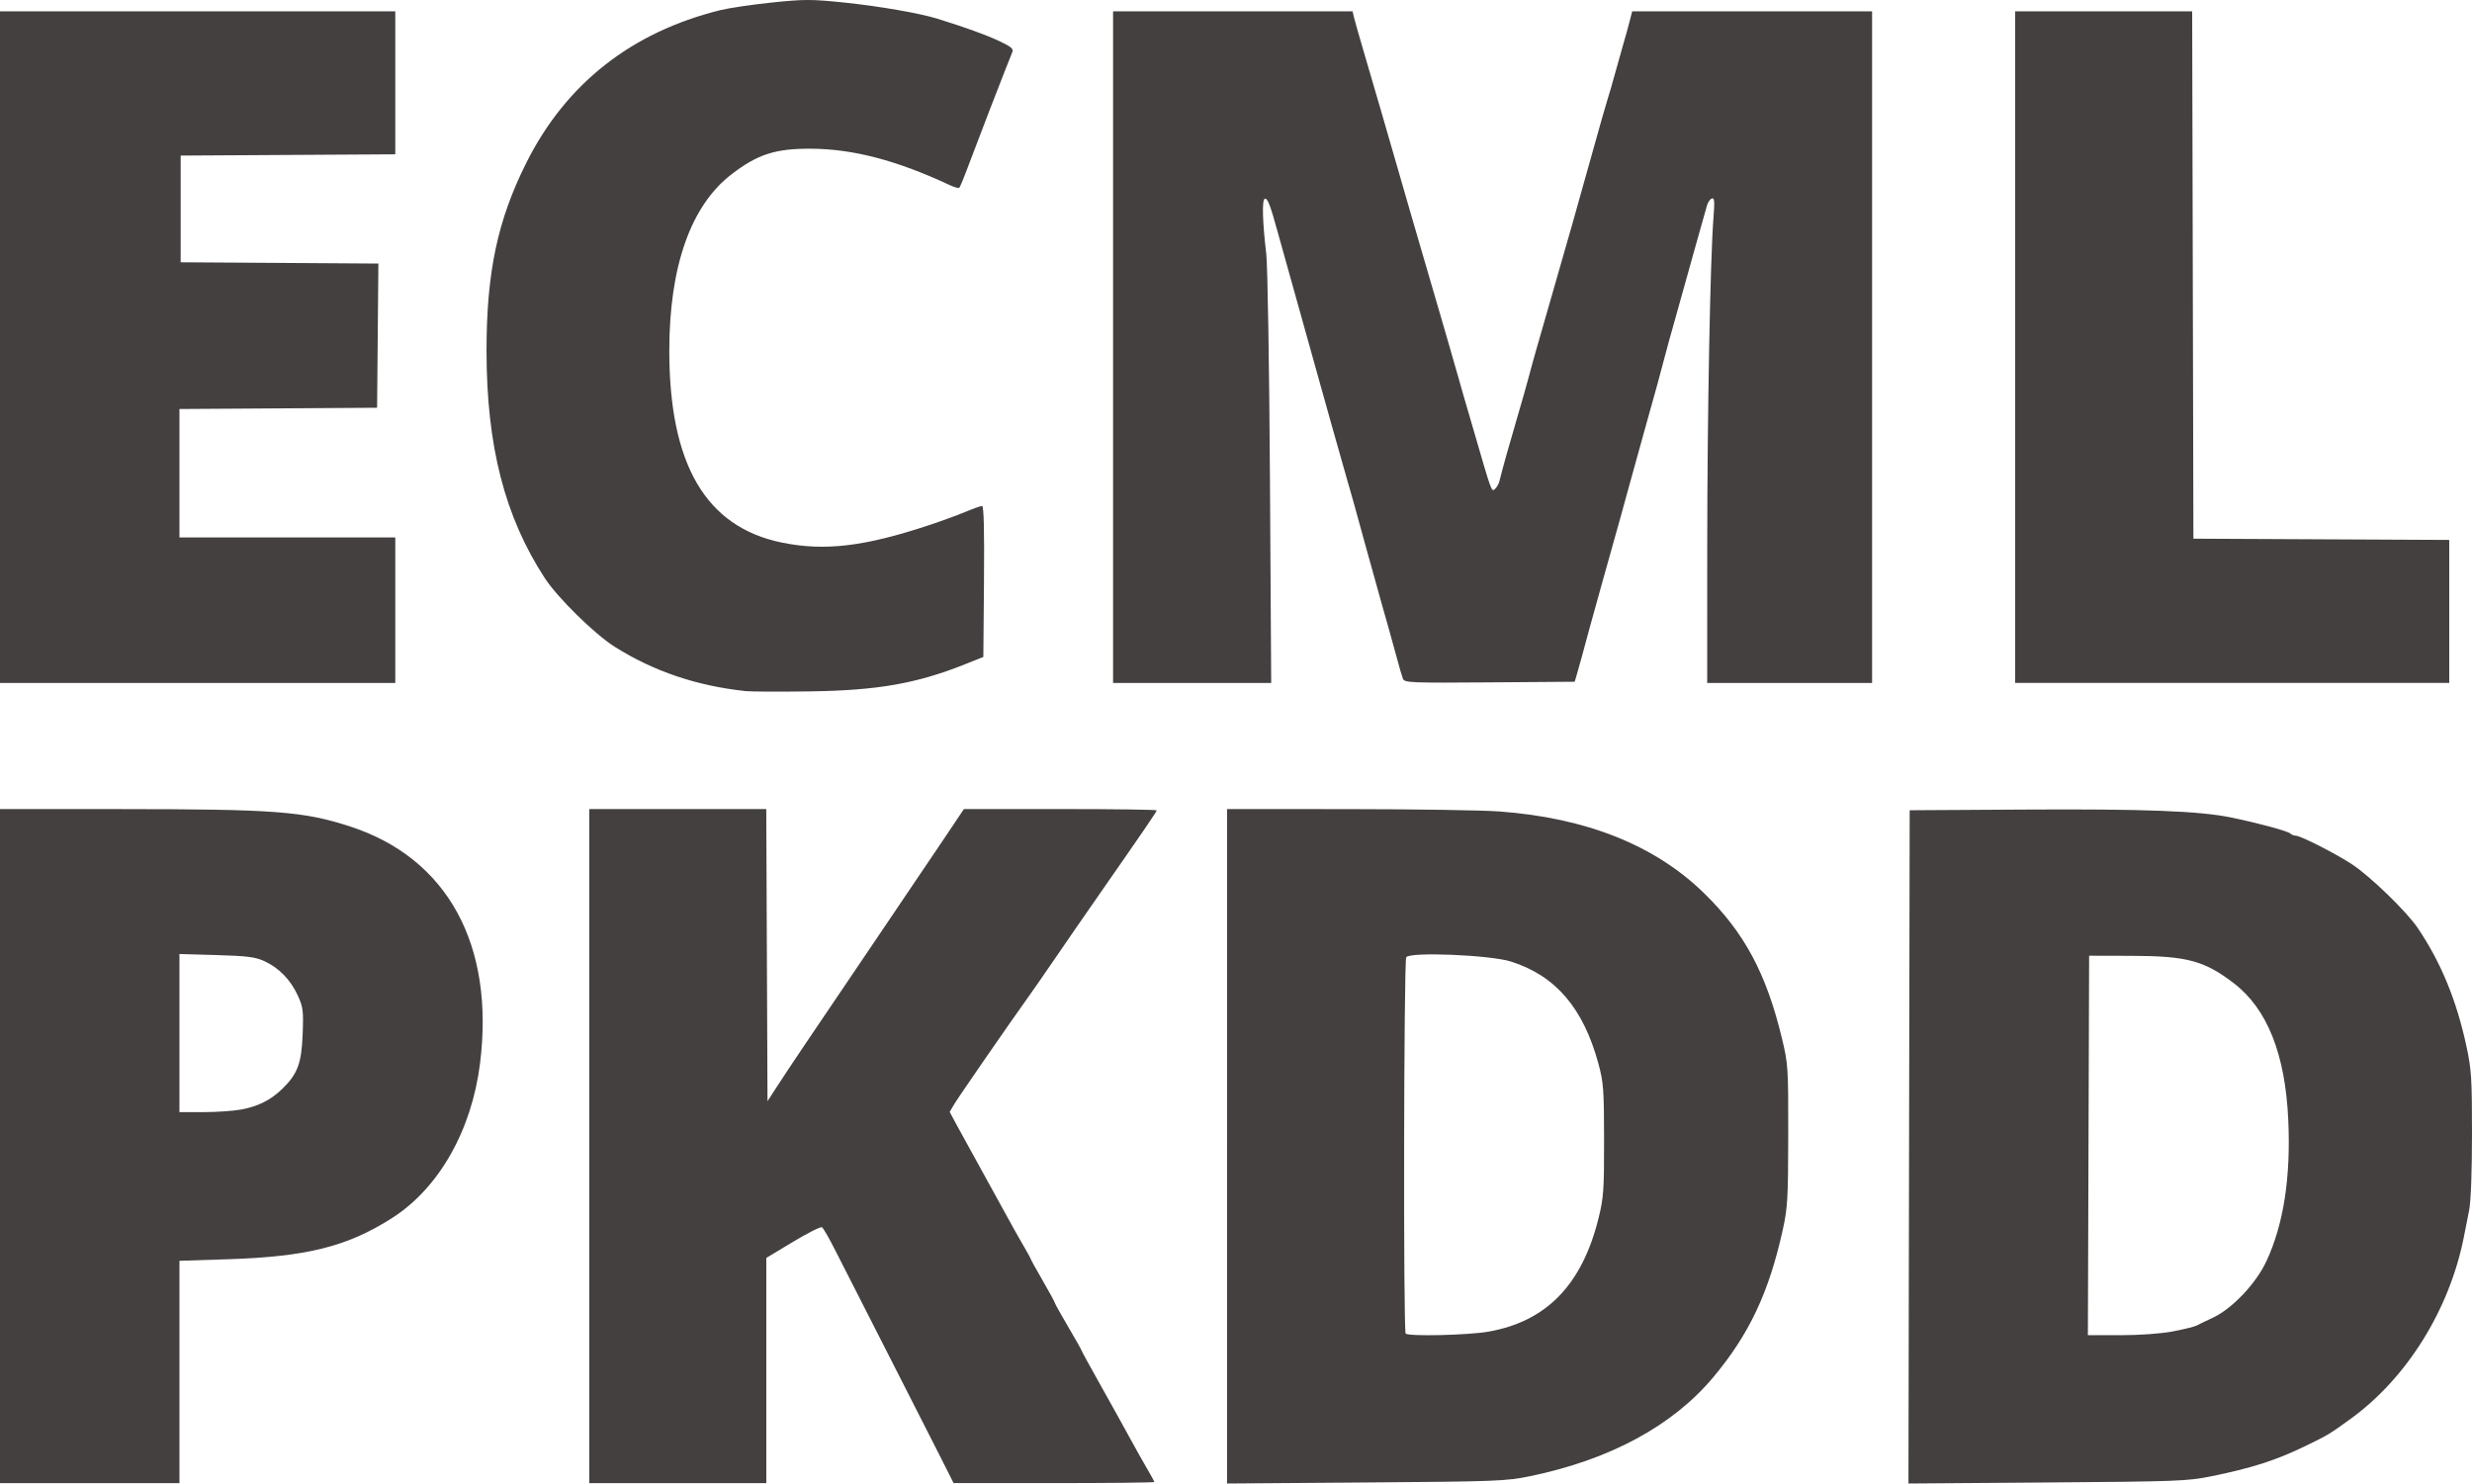
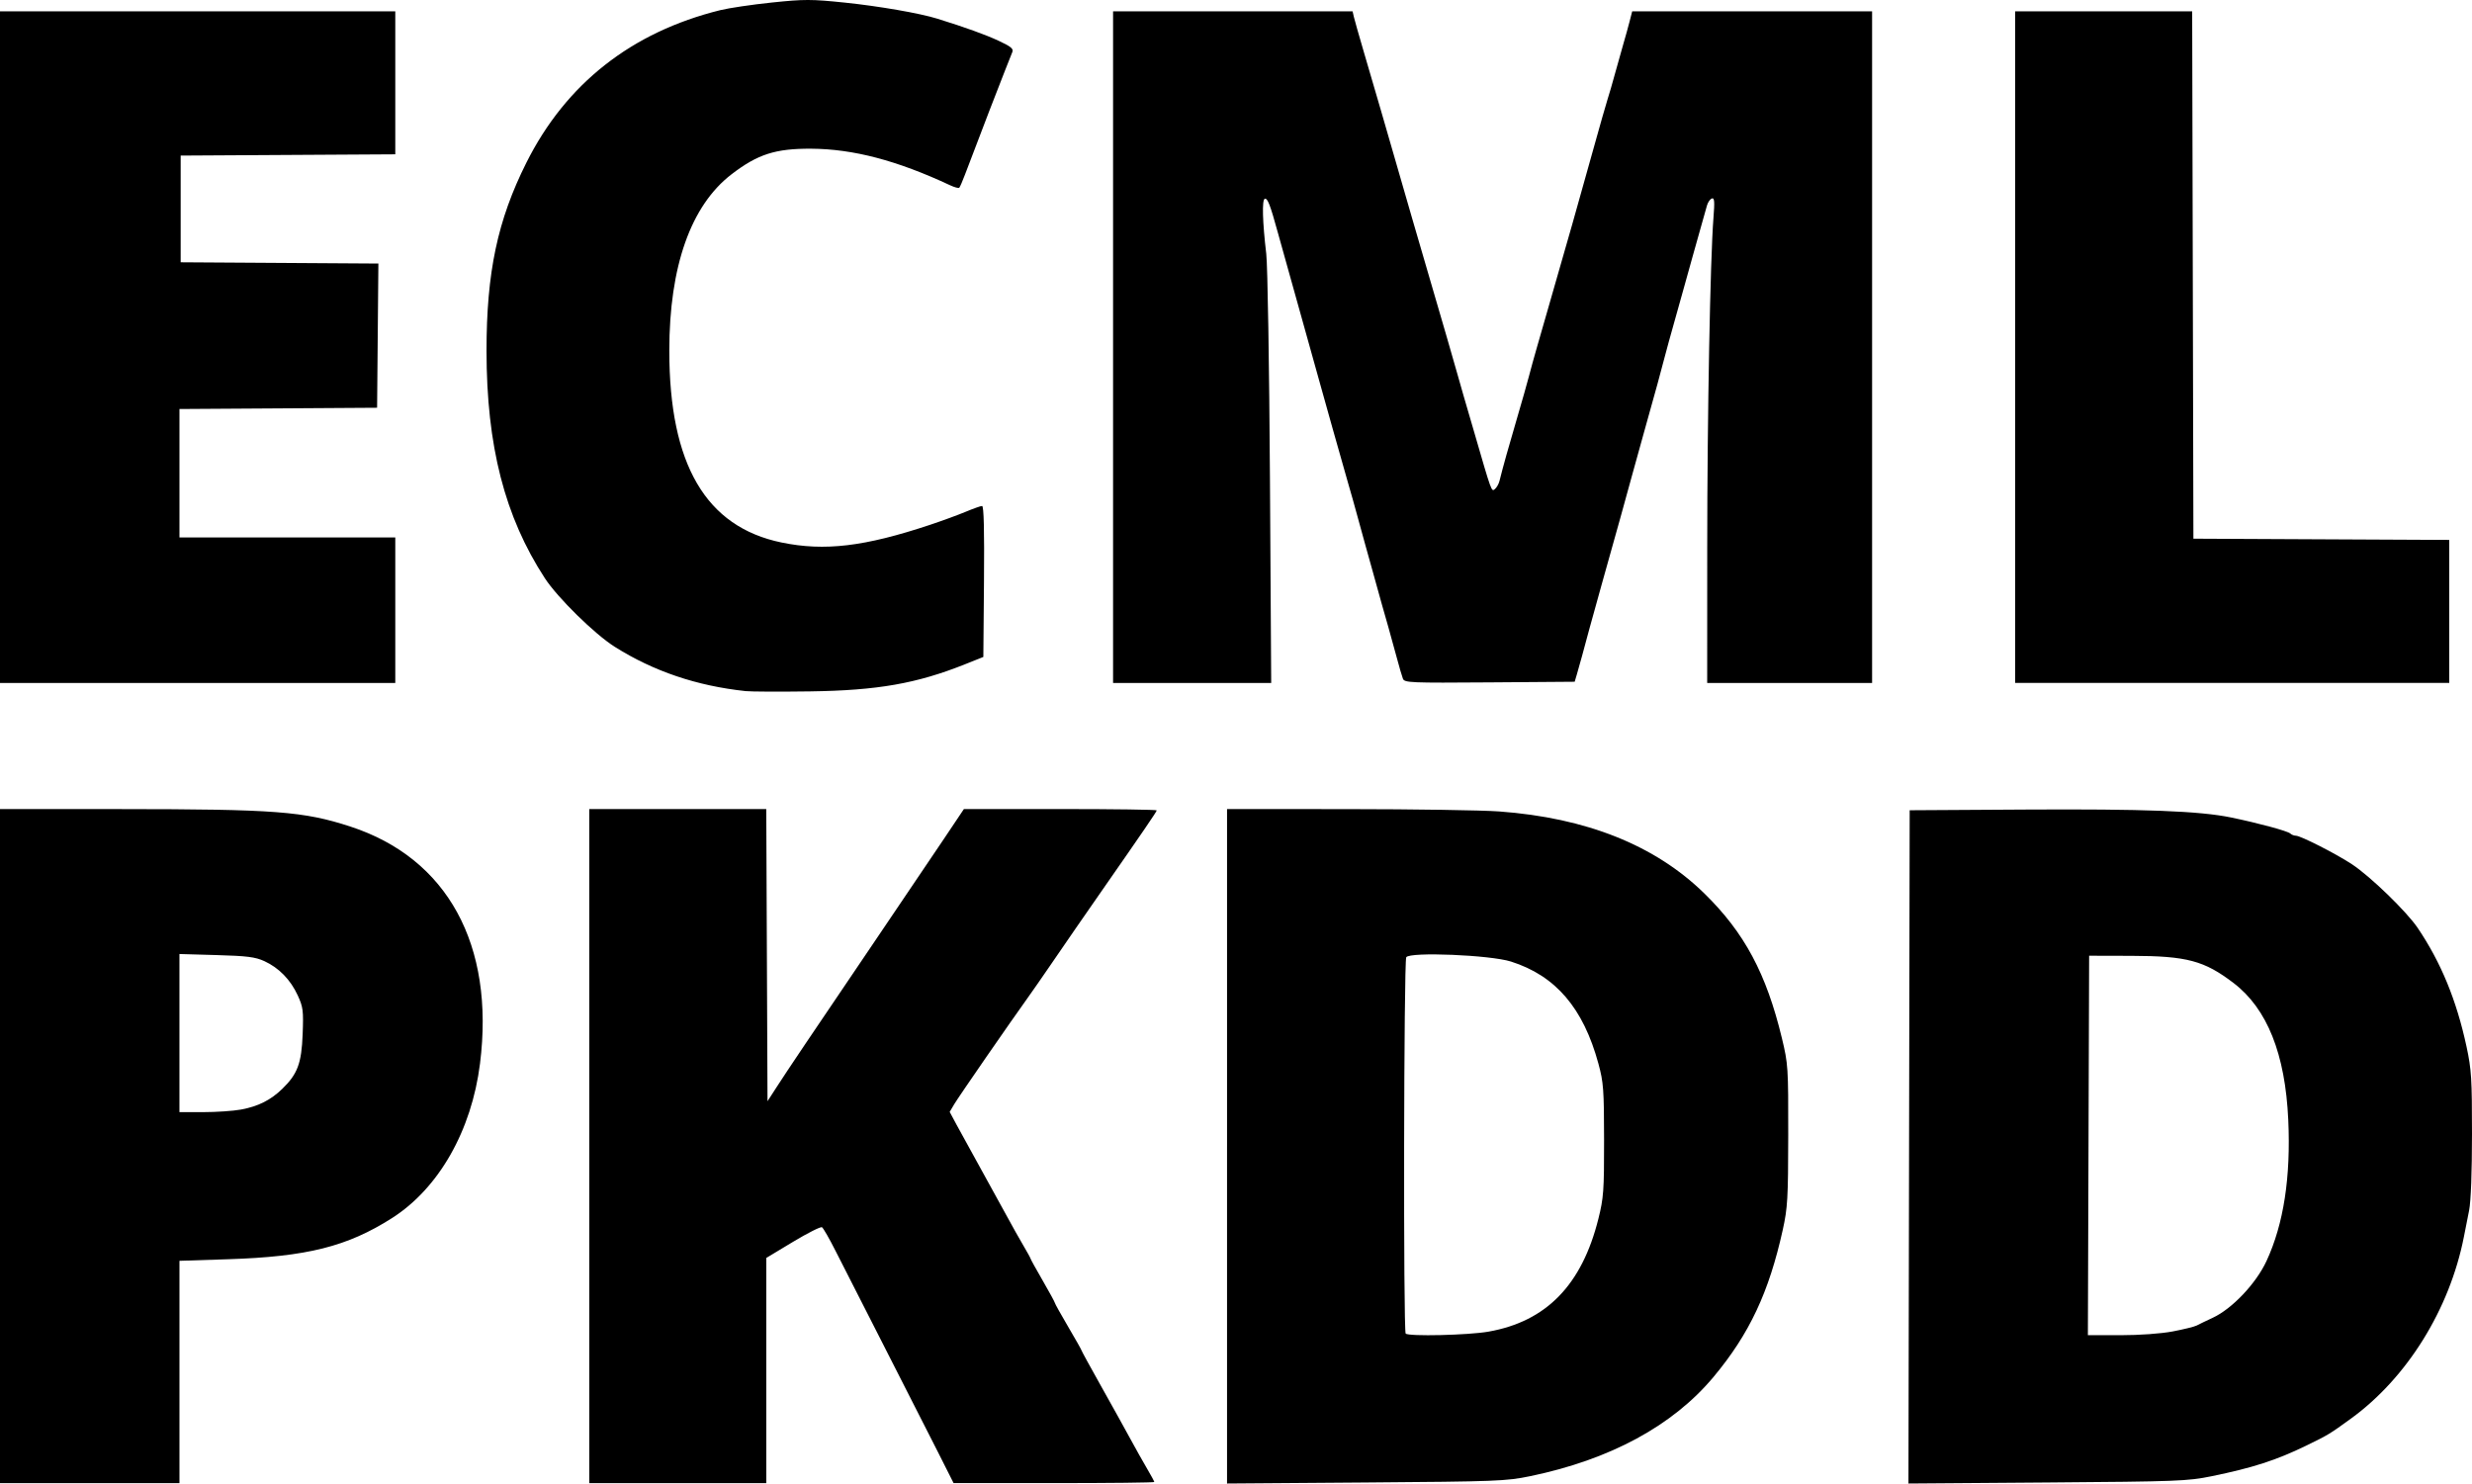
<svg xmlns="http://www.w3.org/2000/svg" viewBox="0 0 269.712 161.882" style="display: block;" version="1.1" id="svg15882">
  <defs id="defs15879" />
  <g id="layer1" transform="translate(69.3632,14.59404)">
-     <path style="fill:#444040;fill-opacity:1;stroke-width:0.265" d="M -69.363,110.466 V 73.689 l 13.163,0.006 c 16.866,0.008 19.968,0.244 25.069,1.907 10.591,3.452 15.764,12.913 14.141,25.859 -0.918,7.323 -4.502,13.614 -9.607,16.866 -4.873,3.104 -9.277,4.21 -17.862,4.487 l -5.324,0.172 v 12.129 12.129 h -9.79 -9.79 z m 26.305,-3.987 c 1.867,-0.345 3.229,-1.029 4.493,-2.257 1.67,-1.622 2.103,-2.783 2.224,-5.972 0.098,-2.567 0.049,-2.953 -0.541,-4.233 -0.787,-1.71 -2.049,-3.004 -3.642,-3.733 -0.988,-0.452 -1.877,-0.565 -5.226,-0.66 l -4.035,-0.115 v 8.627 8.627 h 2.597 c 1.428,0 3.286,-0.127 4.128,-0.283 z m 37.989,3.987 V 73.689 h 9.655 9.655 l 0.068,15.941 0.068,15.941 1.026,-1.587 c 1.205,-1.864 3.556,-5.359 10.771,-16.007 2.909,-4.293 6.266,-9.264 7.46,-11.046 l 2.171,-3.241 h 10.519 c 5.785,0 10.519,0.065 10.519,0.145 0,0.131 -1.442,2.241 -6.229,9.115 -2.068,2.97 -3.223,4.643 -5.298,7.673 -0.946,1.382 -2.063,2.99 -2.482,3.572 -1.935,2.691 -7.632,10.937 -8.08,11.695 l -0.5,0.847 0.751,1.402 c 0.413,0.771 1.619,2.964 2.68,4.874 1.061,1.909 2.352,4.254 2.868,5.21 0.516,0.957 1.297,2.347 1.735,3.089 0.438,0.742 0.796,1.395 0.796,1.449 0,0.055 0.595,1.131 1.323,2.39 0.728,1.26 1.323,2.353 1.323,2.428 0,0.076 0.655,1.25 1.455,2.61 0.8,1.36 1.455,2.519 1.455,2.576 0,0.057 0.964,1.82 2.143,3.917 1.178,2.098 2.605,4.668 3.17,5.711 0.565,1.044 1.387,2.507 1.826,3.253 0.439,0.745 0.799,1.409 0.799,1.476 0,0.066 -4.927,0.121 -10.949,0.121 H 34.68 l -1.7,-3.373 c -0.935,-1.855 -3.555,-7.005 -5.821,-11.443 -2.267,-4.438 -4.674,-9.166 -5.35,-10.506 -0.676,-1.34 -1.345,-2.508 -1.487,-2.596 -0.142,-0.088 -1.567,0.629 -3.167,1.594 l -2.909,1.753 v 12.286 12.286 H 4.588 -5.069 Z m 69.585,0.022 V 73.689 l 13.163,0.008 c 7.24,0.004 14.67,0.118 16.513,0.253 9.536,0.698 17.027,3.69 22.4,8.948 4.369,4.275 6.763,8.742 8.462,15.794 0.678,2.811 0.701,3.173 0.691,10.583 -0.009,6.915 -0.068,7.934 -0.594,10.319 -1.506,6.826 -3.65,11.386 -7.551,16.058 -4.446,5.327 -11.278,9.026 -20.012,10.835 -2.619,0.542 -3.648,0.582 -17.926,0.688 l -15.147,0.113 v -36.799 z m 28.522,20.228 c 6.312,-1.111 10.191,-5.093 11.993,-12.313 0.57,-2.285 0.627,-3.067 0.621,-8.599 -0.006,-5.523 -0.063,-6.293 -0.618,-8.334 -1.651,-6.07 -4.664,-9.588 -9.537,-11.138 -2.262,-0.719 -11.042,-1.081 -11.429,-0.471 -0.267,0.421 -0.328,40.8 -0.062,41.066 0.329,0.329 6.824,0.178 9.031,-0.211 z m 45.891,-20.162 0.067,-36.733 12.568,-0.075 c 12.989,-0.077 19.067,0.156 22.49,0.862 3.003,0.62 6.187,1.481 6.469,1.751 0.138,0.132 0.412,0.24 0.609,0.24 0.516,0 4.371,1.962 6.116,3.113 2.006,1.323 5.957,5.148 7.17,6.942 2.543,3.76 4.241,7.886 5.334,12.965 0.533,2.475 0.598,3.514 0.597,9.525 0,4.127 -0.122,7.363 -0.314,8.334 -0.172,0.873 -0.431,2.183 -0.575,2.91 -1.562,7.91 -6.202,15.375 -12.318,19.816 -2.335,1.696 -2.479,1.782 -4.887,2.954 -3.261,1.587 -5.819,2.413 -10.319,3.335 -2.607,0.534 -3.713,0.576 -17.926,0.682 l -15.148,0.113 z m 28.774,20.137 c 1.196,-0.227 2.37,-0.517 2.609,-0.645 0.239,-0.128 1.027,-0.508 1.751,-0.844 2.122,-0.986 4.731,-3.743 5.869,-6.202 1.869,-4.038 2.655,-9.149 2.369,-15.405 -0.328,-7.178 -2.301,-12.12 -5.956,-14.913 -3.208,-2.451 -5.106,-2.958 -11.14,-2.974 l -4.63,-0.012 -0.068,20.704 -0.068,20.704 h 3.544 c 2.104,0 4.428,-0.168 5.719,-0.412 z M 11.996,60.821 C 6.657,60.25 1.945,58.655 -2.291,55.986 -4.475,54.61 -8.523,50.637 -9.913,48.506 -14.296,41.788 -16.278,34.059 -16.28,23.683 c -0.001,-8.566 1.2,-14.237 4.344,-20.517 4.317,-8.623 11.465,-14.25 21.154,-16.651 0.946,-0.234 3.482,-0.61 5.637,-0.834 3.544,-0.369 4.301,-0.368 7.949,0.009 3.726,0.385 8.188,1.16 10.095,1.753 3.072,0.955 5.258,1.744 6.703,2.417 1.341,0.625 1.638,0.871 1.486,1.229 -0.168,0.396 -1.109,2.801 -2.504,6.401 -0.58,1.498 -2.025,5.281 -2.665,6.979 -0.267,0.71 -0.546,1.35 -0.62,1.424 -0.073,0.073 -0.525,-0.049 -1.003,-0.273 C 28.509,2.914 23.741,1.66 19.14,1.633 15.244,1.61 13.307,2.232 10.456,4.422 6.006,7.839 3.662,14.483 3.662,23.677 c 0,12.414 3.986,19.223 12.253,20.929 4.69,0.968 9.046,0.449 16.19,-1.929 1.31,-0.436 3.062,-1.078 3.895,-1.426 0.832,-0.348 1.638,-0.634 1.79,-0.634 0.188,0 0.254,2.644 0.206,8.238 l -0.07,8.238 -1.984,0.792 c -5.297,2.115 -9.565,2.863 -16.933,2.966 -3.274,0.046 -6.429,0.032 -7.011,-0.03 z M -69.363,23.286 v -36.645 h 21.564 21.564 v 7.802 7.802 l -11.708,0.069 -11.708,0.069 V 8.205 14.026 l 10.786,0.069 10.786,0.069 -0.07,7.868 -0.07,7.868 -10.782,0.069 -10.782,0.069 v 7.008 7.008 h 11.774 11.774 v 7.938 7.938 h -21.564 -21.564 z m 121.444,0 v -36.645 h 13.066 13.066 l 0.136,0.595 c 0.075,0.327 0.565,2.054 1.089,3.836 1.248,4.243 2.736,9.355 3.255,11.179 0.749,2.633 2.779,9.615 5.79,19.91 0.521,1.783 1.06,3.658 1.196,4.167 0.137,0.509 0.424,1.521 0.64,2.249 0.215,0.728 0.736,2.514 1.158,3.969 1.916,6.615 1.889,6.54 2.261,6.23 0.195,-0.161 0.419,-0.558 0.5,-0.881 0.38,-1.526 1.01,-3.779 1.902,-6.805 0.536,-1.819 1.128,-3.903 1.315,-4.63 0.187,-0.728 0.582,-2.156 0.877,-3.175 0.295,-1.019 0.86,-2.983 1.255,-4.366 0.842,-2.946 1.722,-6.017 2.599,-9.062 0.346,-1.201 1.306,-4.624 2.135,-7.607 0.829,-2.983 1.609,-5.722 1.734,-6.085 0.125,-0.364 0.487,-1.614 0.805,-2.778 0.318,-1.164 0.737,-2.652 0.93,-3.307 0.194,-0.655 0.483,-1.697 0.642,-2.315 l 0.289,-1.124 h 13.087 13.087 V 23.286 59.931 h -8.996 -8.996 l 0.004,-14.751 c 0.004,-14.417 0.329,-31.59 0.681,-36.017 0.141,-1.773 0.107,-2.193 -0.172,-2.1 -0.192,0.064 -0.432,0.406 -0.535,0.761 -0.102,0.355 -0.369,1.3 -0.592,2.1 -0.223,0.8 -0.659,2.348 -0.968,3.44 -0.309,1.091 -0.724,2.58 -0.922,3.307 -0.198,0.728 -0.681,2.454 -1.074,3.836 -0.393,1.382 -0.867,3.109 -1.055,3.836 -0.453,1.756 -0.917,3.446 -2.252,8.202 -0.613,2.183 -1.207,4.326 -1.321,4.763 -0.256,0.985 -2.019,7.316 -3.314,11.906 -0.534,1.892 -1.137,4.065 -1.34,4.829 -0.549,2.064 -1.098,4.066 -1.363,4.961 l -0.235,0.794 -9.278,0.07 C 84.515,59.933 83.877,59.906 83.705,59.471 83.604,59.215 83.3,58.171 83.029,57.153 82.759,56.134 82.348,54.646 82.117,53.845 81.667,52.291 81.155,50.468 80.538,48.223 80.328,47.459 79.905,45.941 79.597,44.85 79.29,43.758 78.88,42.27 78.687,41.542 78.494,40.815 78.041,39.207 77.68,37.97 77.32,36.733 76.577,34.114 76.029,32.15 75.481,30.185 74.814,27.804 74.547,26.858 74.279,25.912 73.515,23.174 72.848,20.772 72.182,18.371 71.417,15.633 71.147,14.687 70.878,13.741 70.396,12.015 70.076,10.851 69.218,7.728 68.936,6.996 68.629,7.1 c -0.313,0.106 -0.246,2.537 0.165,6 0.148,1.244 0.328,12.207 0.403,24.54 l 0.136,22.291 H 60.706 52.081 Z m 98.425,0 v -36.645 h 9.656 9.656 l 0.067,28.773 0.067,28.773 13.957,0.068 13.957,0.068 v 7.803 7.803 h -23.68 -23.68 z" id="path15973" />
+     <path fill="currentColor" style="fill-opacity:1;stroke-width:0.265" d="M -69.363,110.466 V 73.689 l 13.163,0.006 c 16.866,0.008 19.968,0.244 25.069,1.907 10.591,3.452 15.764,12.913 14.141,25.859 -0.918,7.323 -4.502,13.614 -9.607,16.866 -4.873,3.104 -9.277,4.21 -17.862,4.487 l -5.324,0.172 v 12.129 12.129 h -9.79 -9.79 z m 26.305,-3.987 c 1.867,-0.345 3.229,-1.029 4.493,-2.257 1.67,-1.622 2.103,-2.783 2.224,-5.972 0.098,-2.567 0.049,-2.953 -0.541,-4.233 -0.787,-1.71 -2.049,-3.004 -3.642,-3.733 -0.988,-0.452 -1.877,-0.565 -5.226,-0.66 l -4.035,-0.115 v 8.627 8.627 h 2.597 c 1.428,0 3.286,-0.127 4.128,-0.283 z m 37.989,3.987 V 73.689 h 9.655 9.655 l 0.068,15.941 0.068,15.941 1.026,-1.587 c 1.205,-1.864 3.556,-5.359 10.771,-16.007 2.909,-4.293 6.266,-9.264 7.46,-11.046 l 2.171,-3.241 h 10.519 c 5.785,0 10.519,0.065 10.519,0.145 0,0.131 -1.442,2.241 -6.229,9.115 -2.068,2.97 -3.223,4.643 -5.298,7.673 -0.946,1.382 -2.063,2.99 -2.482,3.572 -1.935,2.691 -7.632,10.937 -8.08,11.695 l -0.5,0.847 0.751,1.402 c 0.413,0.771 1.619,2.964 2.68,4.874 1.061,1.909 2.352,4.254 2.868,5.21 0.516,0.957 1.297,2.347 1.735,3.089 0.438,0.742 0.796,1.395 0.796,1.449 0,0.055 0.595,1.131 1.323,2.39 0.728,1.26 1.323,2.353 1.323,2.428 0,0.076 0.655,1.25 1.455,2.61 0.8,1.36 1.455,2.519 1.455,2.576 0,0.057 0.964,1.82 2.143,3.917 1.178,2.098 2.605,4.668 3.17,5.711 0.565,1.044 1.387,2.507 1.826,3.253 0.439,0.745 0.799,1.409 0.799,1.476 0,0.066 -4.927,0.121 -10.949,0.121 H 34.68 l -1.7,-3.373 c -0.935,-1.855 -3.555,-7.005 -5.821,-11.443 -2.267,-4.438 -4.674,-9.166 -5.35,-10.506 -0.676,-1.34 -1.345,-2.508 -1.487,-2.596 -0.142,-0.088 -1.567,0.629 -3.167,1.594 l -2.909,1.753 v 12.286 12.286 H 4.588 -5.069 Z m 69.585,0.022 V 73.689 l 13.163,0.008 c 7.24,0.004 14.67,0.118 16.513,0.253 9.536,0.698 17.027,3.69 22.4,8.948 4.369,4.275 6.763,8.742 8.462,15.794 0.678,2.811 0.701,3.173 0.691,10.583 -0.009,6.915 -0.068,7.934 -0.594,10.319 -1.506,6.826 -3.65,11.386 -7.551,16.058 -4.446,5.327 -11.278,9.026 -20.012,10.835 -2.619,0.542 -3.648,0.582 -17.926,0.688 l -15.147,0.113 v -36.799 z m 28.522,20.228 c 6.312,-1.111 10.191,-5.093 11.993,-12.313 0.57,-2.285 0.627,-3.067 0.621,-8.599 -0.006,-5.523 -0.063,-6.293 -0.618,-8.334 -1.651,-6.07 -4.664,-9.588 -9.537,-11.138 -2.262,-0.719 -11.042,-1.081 -11.429,-0.471 -0.267,0.421 -0.328,40.8 -0.062,41.066 0.329,0.329 6.824,0.178 9.031,-0.211 z m 45.891,-20.162 0.067,-36.733 12.568,-0.075 c 12.989,-0.077 19.067,0.156 22.49,0.862 3.003,0.62 6.187,1.481 6.469,1.751 0.138,0.132 0.412,0.24 0.609,0.24 0.516,0 4.371,1.962 6.116,3.113 2.006,1.323 5.957,5.148 7.17,6.942 2.543,3.76 4.241,7.886 5.334,12.965 0.533,2.475 0.598,3.514 0.597,9.525 0,4.127 -0.122,7.363 -0.314,8.334 -0.172,0.873 -0.431,2.183 -0.575,2.91 -1.562,7.91 -6.202,15.375 -12.318,19.816 -2.335,1.696 -2.479,1.782 -4.887,2.954 -3.261,1.587 -5.819,2.413 -10.319,3.335 -2.607,0.534 -3.713,0.576 -17.926,0.682 l -15.148,0.113 z m 28.774,20.137 c 1.196,-0.227 2.37,-0.517 2.609,-0.645 0.239,-0.128 1.027,-0.508 1.751,-0.844 2.122,-0.986 4.731,-3.743 5.869,-6.202 1.869,-4.038 2.655,-9.149 2.369,-15.405 -0.328,-7.178 -2.301,-12.12 -5.956,-14.913 -3.208,-2.451 -5.106,-2.958 -11.14,-2.974 l -4.63,-0.012 -0.068,20.704 -0.068,20.704 h 3.544 c 2.104,0 4.428,-0.168 5.719,-0.412 z M 11.996,60.821 C 6.657,60.25 1.945,58.655 -2.291,55.986 -4.475,54.61 -8.523,50.637 -9.913,48.506 -14.296,41.788 -16.278,34.059 -16.28,23.683 c -0.001,-8.566 1.2,-14.237 4.344,-20.517 4.317,-8.623 11.465,-14.25 21.154,-16.651 0.946,-0.234 3.482,-0.61 5.637,-0.834 3.544,-0.369 4.301,-0.368 7.949,0.009 3.726,0.385 8.188,1.16 10.095,1.753 3.072,0.955 5.258,1.744 6.703,2.417 1.341,0.625 1.638,0.871 1.486,1.229 -0.168,0.396 -1.109,2.801 -2.504,6.401 -0.58,1.498 -2.025,5.281 -2.665,6.979 -0.267,0.71 -0.546,1.35 -0.62,1.424 -0.073,0.073 -0.525,-0.049 -1.003,-0.273 C 28.509,2.914 23.741,1.66 19.14,1.633 15.244,1.61 13.307,2.232 10.456,4.422 6.006,7.839 3.662,14.483 3.662,23.677 c 0,12.414 3.986,19.223 12.253,20.929 4.69,0.968 9.046,0.449 16.19,-1.929 1.31,-0.436 3.062,-1.078 3.895,-1.426 0.832,-0.348 1.638,-0.634 1.79,-0.634 0.188,0 0.254,2.644 0.206,8.238 l -0.07,8.238 -1.984,0.792 c -5.297,2.115 -9.565,2.863 -16.933,2.966 -3.274,0.046 -6.429,0.032 -7.011,-0.03 z M -69.363,23.286 v -36.645 h 21.564 21.564 v 7.802 7.802 l -11.708,0.069 -11.708,0.069 V 8.205 14.026 l 10.786,0.069 10.786,0.069 -0.07,7.868 -0.07,7.868 -10.782,0.069 -10.782,0.069 v 7.008 7.008 h 11.774 11.774 v 7.938 7.938 h -21.564 -21.564 z m 121.444,0 v -36.645 h 13.066 13.066 l 0.136,0.595 c 0.075,0.327 0.565,2.054 1.089,3.836 1.248,4.243 2.736,9.355 3.255,11.179 0.749,2.633 2.779,9.615 5.79,19.91 0.521,1.783 1.06,3.658 1.196,4.167 0.137,0.509 0.424,1.521 0.64,2.249 0.215,0.728 0.736,2.514 1.158,3.969 1.916,6.615 1.889,6.54 2.261,6.23 0.195,-0.161 0.419,-0.558 0.5,-0.881 0.38,-1.526 1.01,-3.779 1.902,-6.805 0.536,-1.819 1.128,-3.903 1.315,-4.63 0.187,-0.728 0.582,-2.156 0.877,-3.175 0.295,-1.019 0.86,-2.983 1.255,-4.366 0.842,-2.946 1.722,-6.017 2.599,-9.062 0.346,-1.201 1.306,-4.624 2.135,-7.607 0.829,-2.983 1.609,-5.722 1.734,-6.085 0.125,-0.364 0.487,-1.614 0.805,-2.778 0.318,-1.164 0.737,-2.652 0.93,-3.307 0.194,-0.655 0.483,-1.697 0.642,-2.315 l 0.289,-1.124 h 13.087 13.087 V 23.286 59.931 h -8.996 -8.996 l 0.004,-14.751 c 0.004,-14.417 0.329,-31.59 0.681,-36.017 0.141,-1.773 0.107,-2.193 -0.172,-2.1 -0.192,0.064 -0.432,0.406 -0.535,0.761 -0.102,0.355 -0.369,1.3 -0.592,2.1 -0.223,0.8 -0.659,2.348 -0.968,3.44 -0.309,1.091 -0.724,2.58 -0.922,3.307 -0.198,0.728 -0.681,2.454 -1.074,3.836 -0.393,1.382 -0.867,3.109 -1.055,3.836 -0.453,1.756 -0.917,3.446 -2.252,8.202 -0.613,2.183 -1.207,4.326 -1.321,4.763 -0.256,0.985 -2.019,7.316 -3.314,11.906 -0.534,1.892 -1.137,4.065 -1.34,4.829 -0.549,2.064 -1.098,4.066 -1.363,4.961 l -0.235,0.794 -9.278,0.07 C 84.515,59.933 83.877,59.906 83.705,59.471 83.604,59.215 83.3,58.171 83.029,57.153 82.759,56.134 82.348,54.646 82.117,53.845 81.667,52.291 81.155,50.468 80.538,48.223 80.328,47.459 79.905,45.941 79.597,44.85 79.29,43.758 78.88,42.27 78.687,41.542 78.494,40.815 78.041,39.207 77.68,37.97 77.32,36.733 76.577,34.114 76.029,32.15 75.481,30.185 74.814,27.804 74.547,26.858 74.279,25.912 73.515,23.174 72.848,20.772 72.182,18.371 71.417,15.633 71.147,14.687 70.878,13.741 70.396,12.015 70.076,10.851 69.218,7.728 68.936,6.996 68.629,7.1 c -0.313,0.106 -0.246,2.537 0.165,6 0.148,1.244 0.328,12.207 0.403,24.54 l 0.136,22.291 H 60.706 52.081 Z m 98.425,0 v -36.645 h 9.656 9.656 l 0.067,28.773 0.067,28.773 13.957,0.068 13.957,0.068 v 7.803 7.803 h -23.68 -23.68 z" id="path15973" />
  </g>
</svg>
